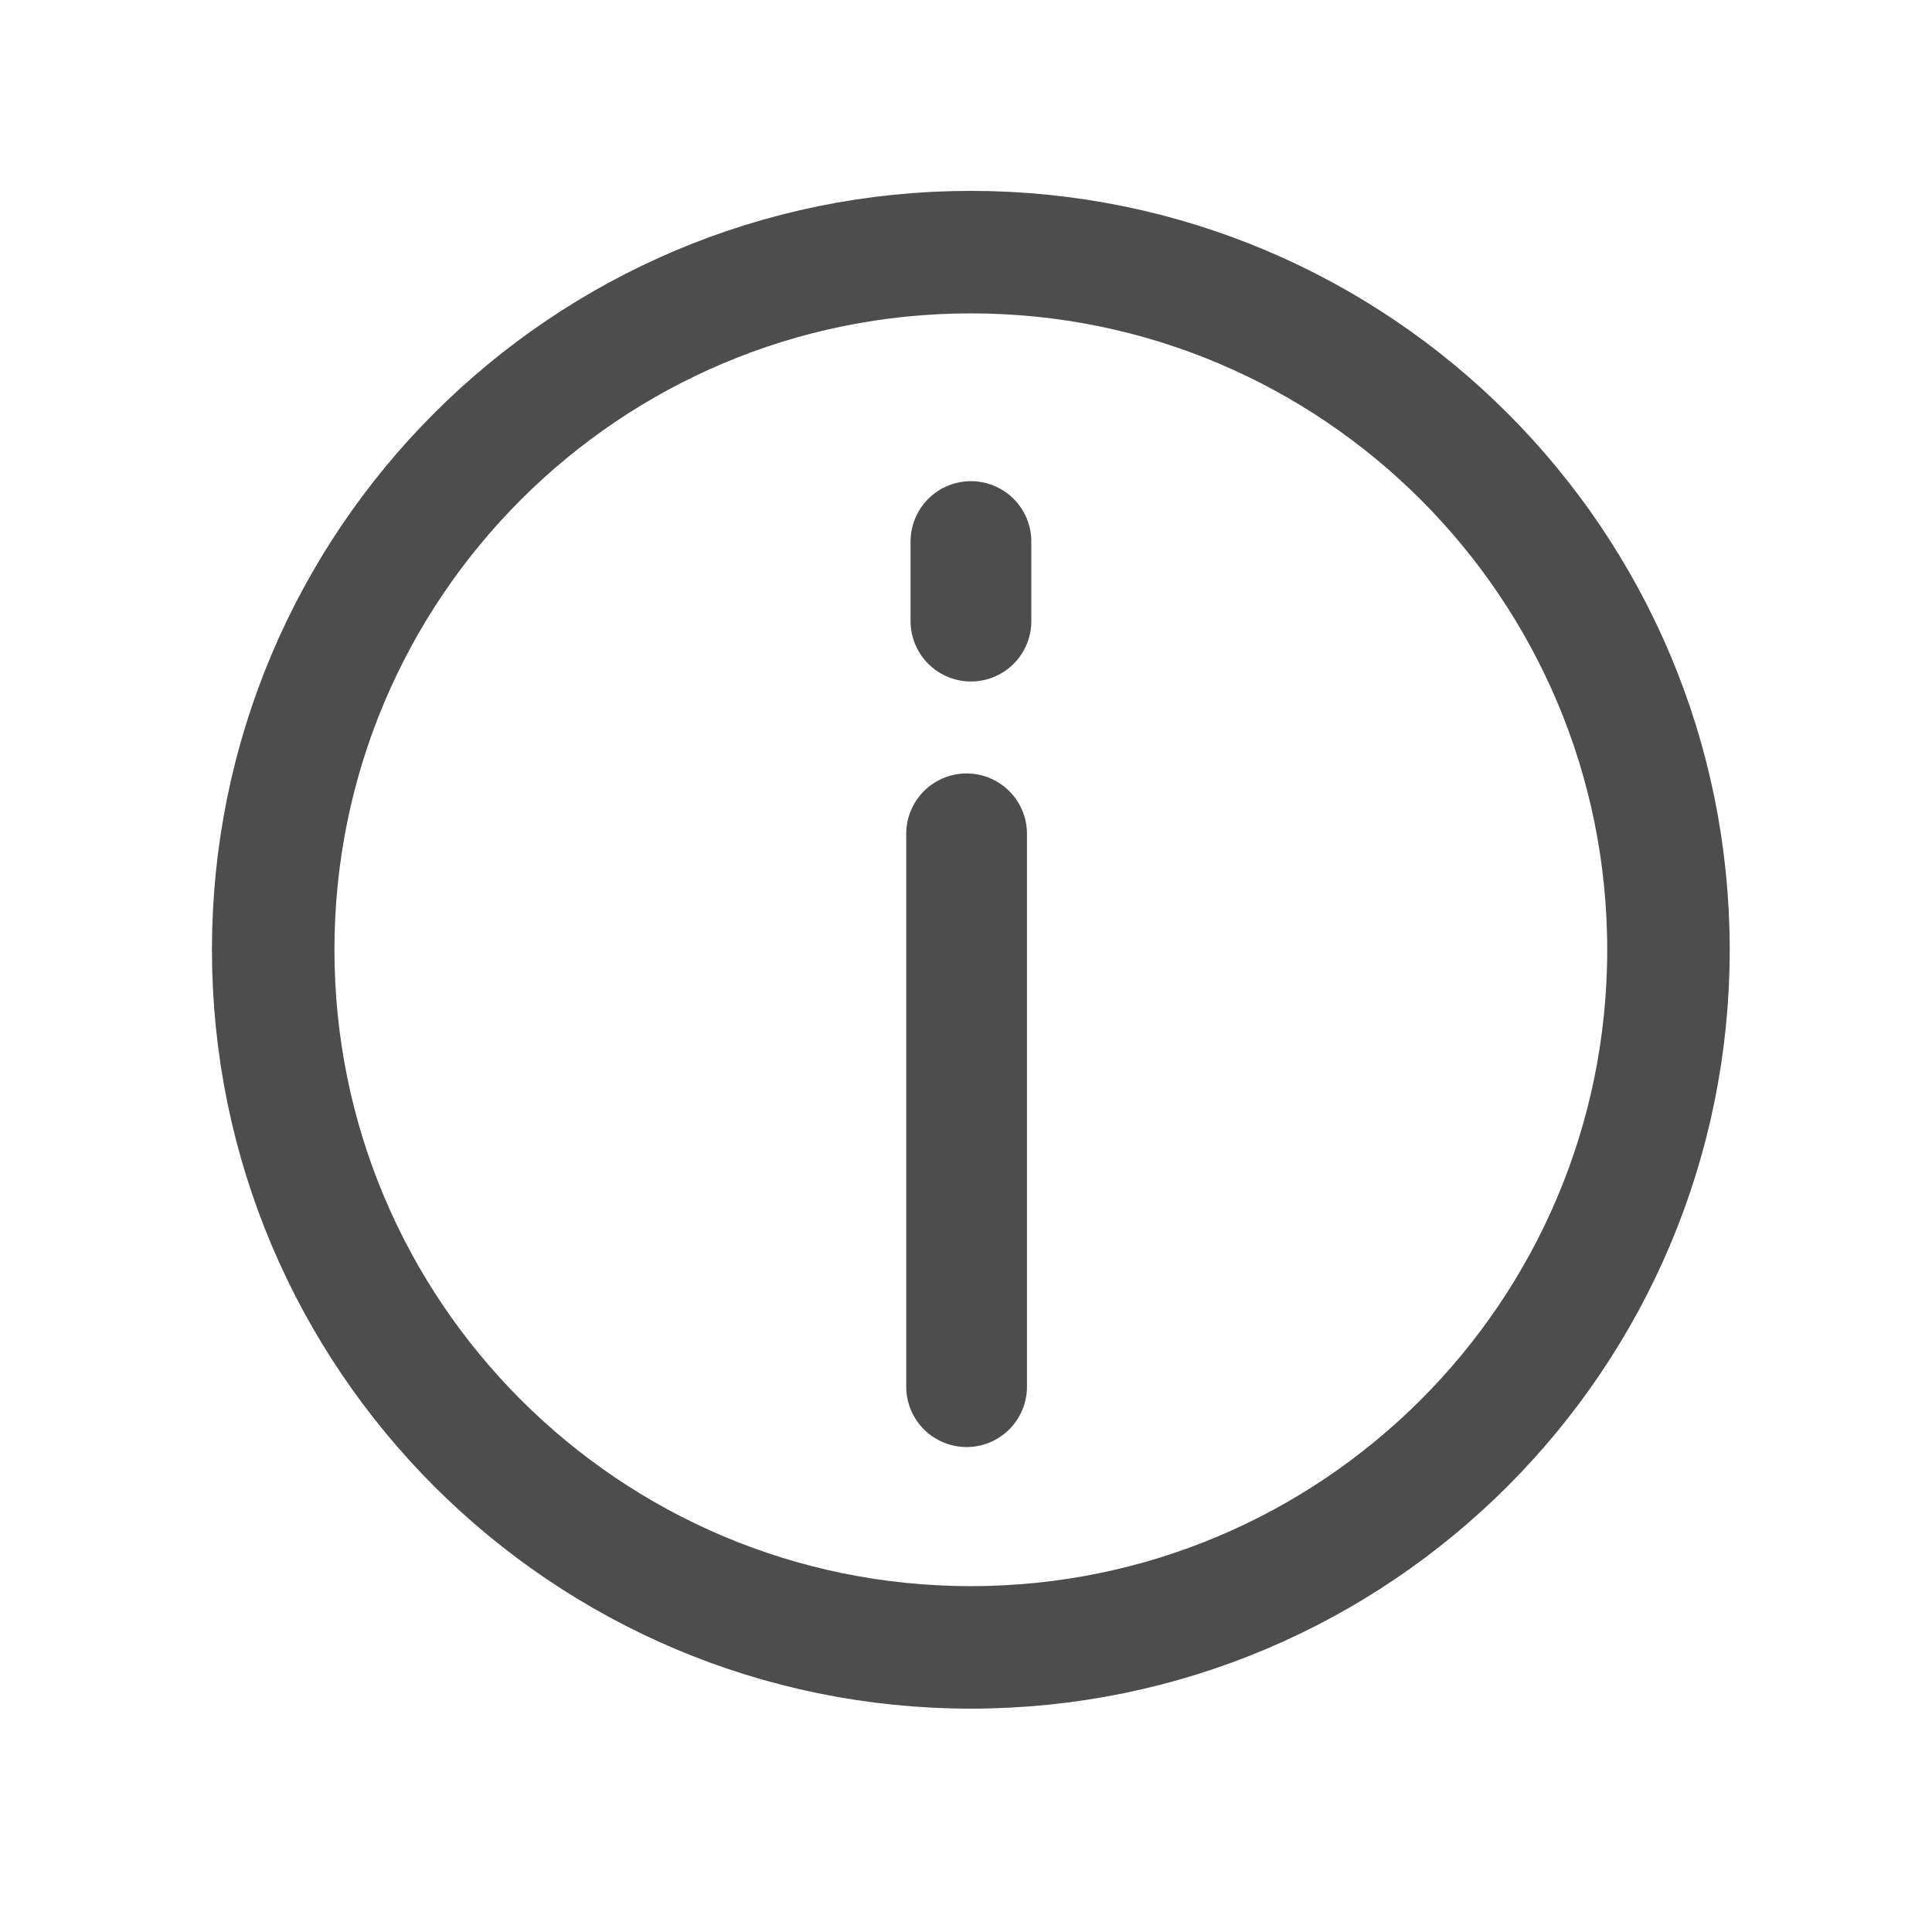
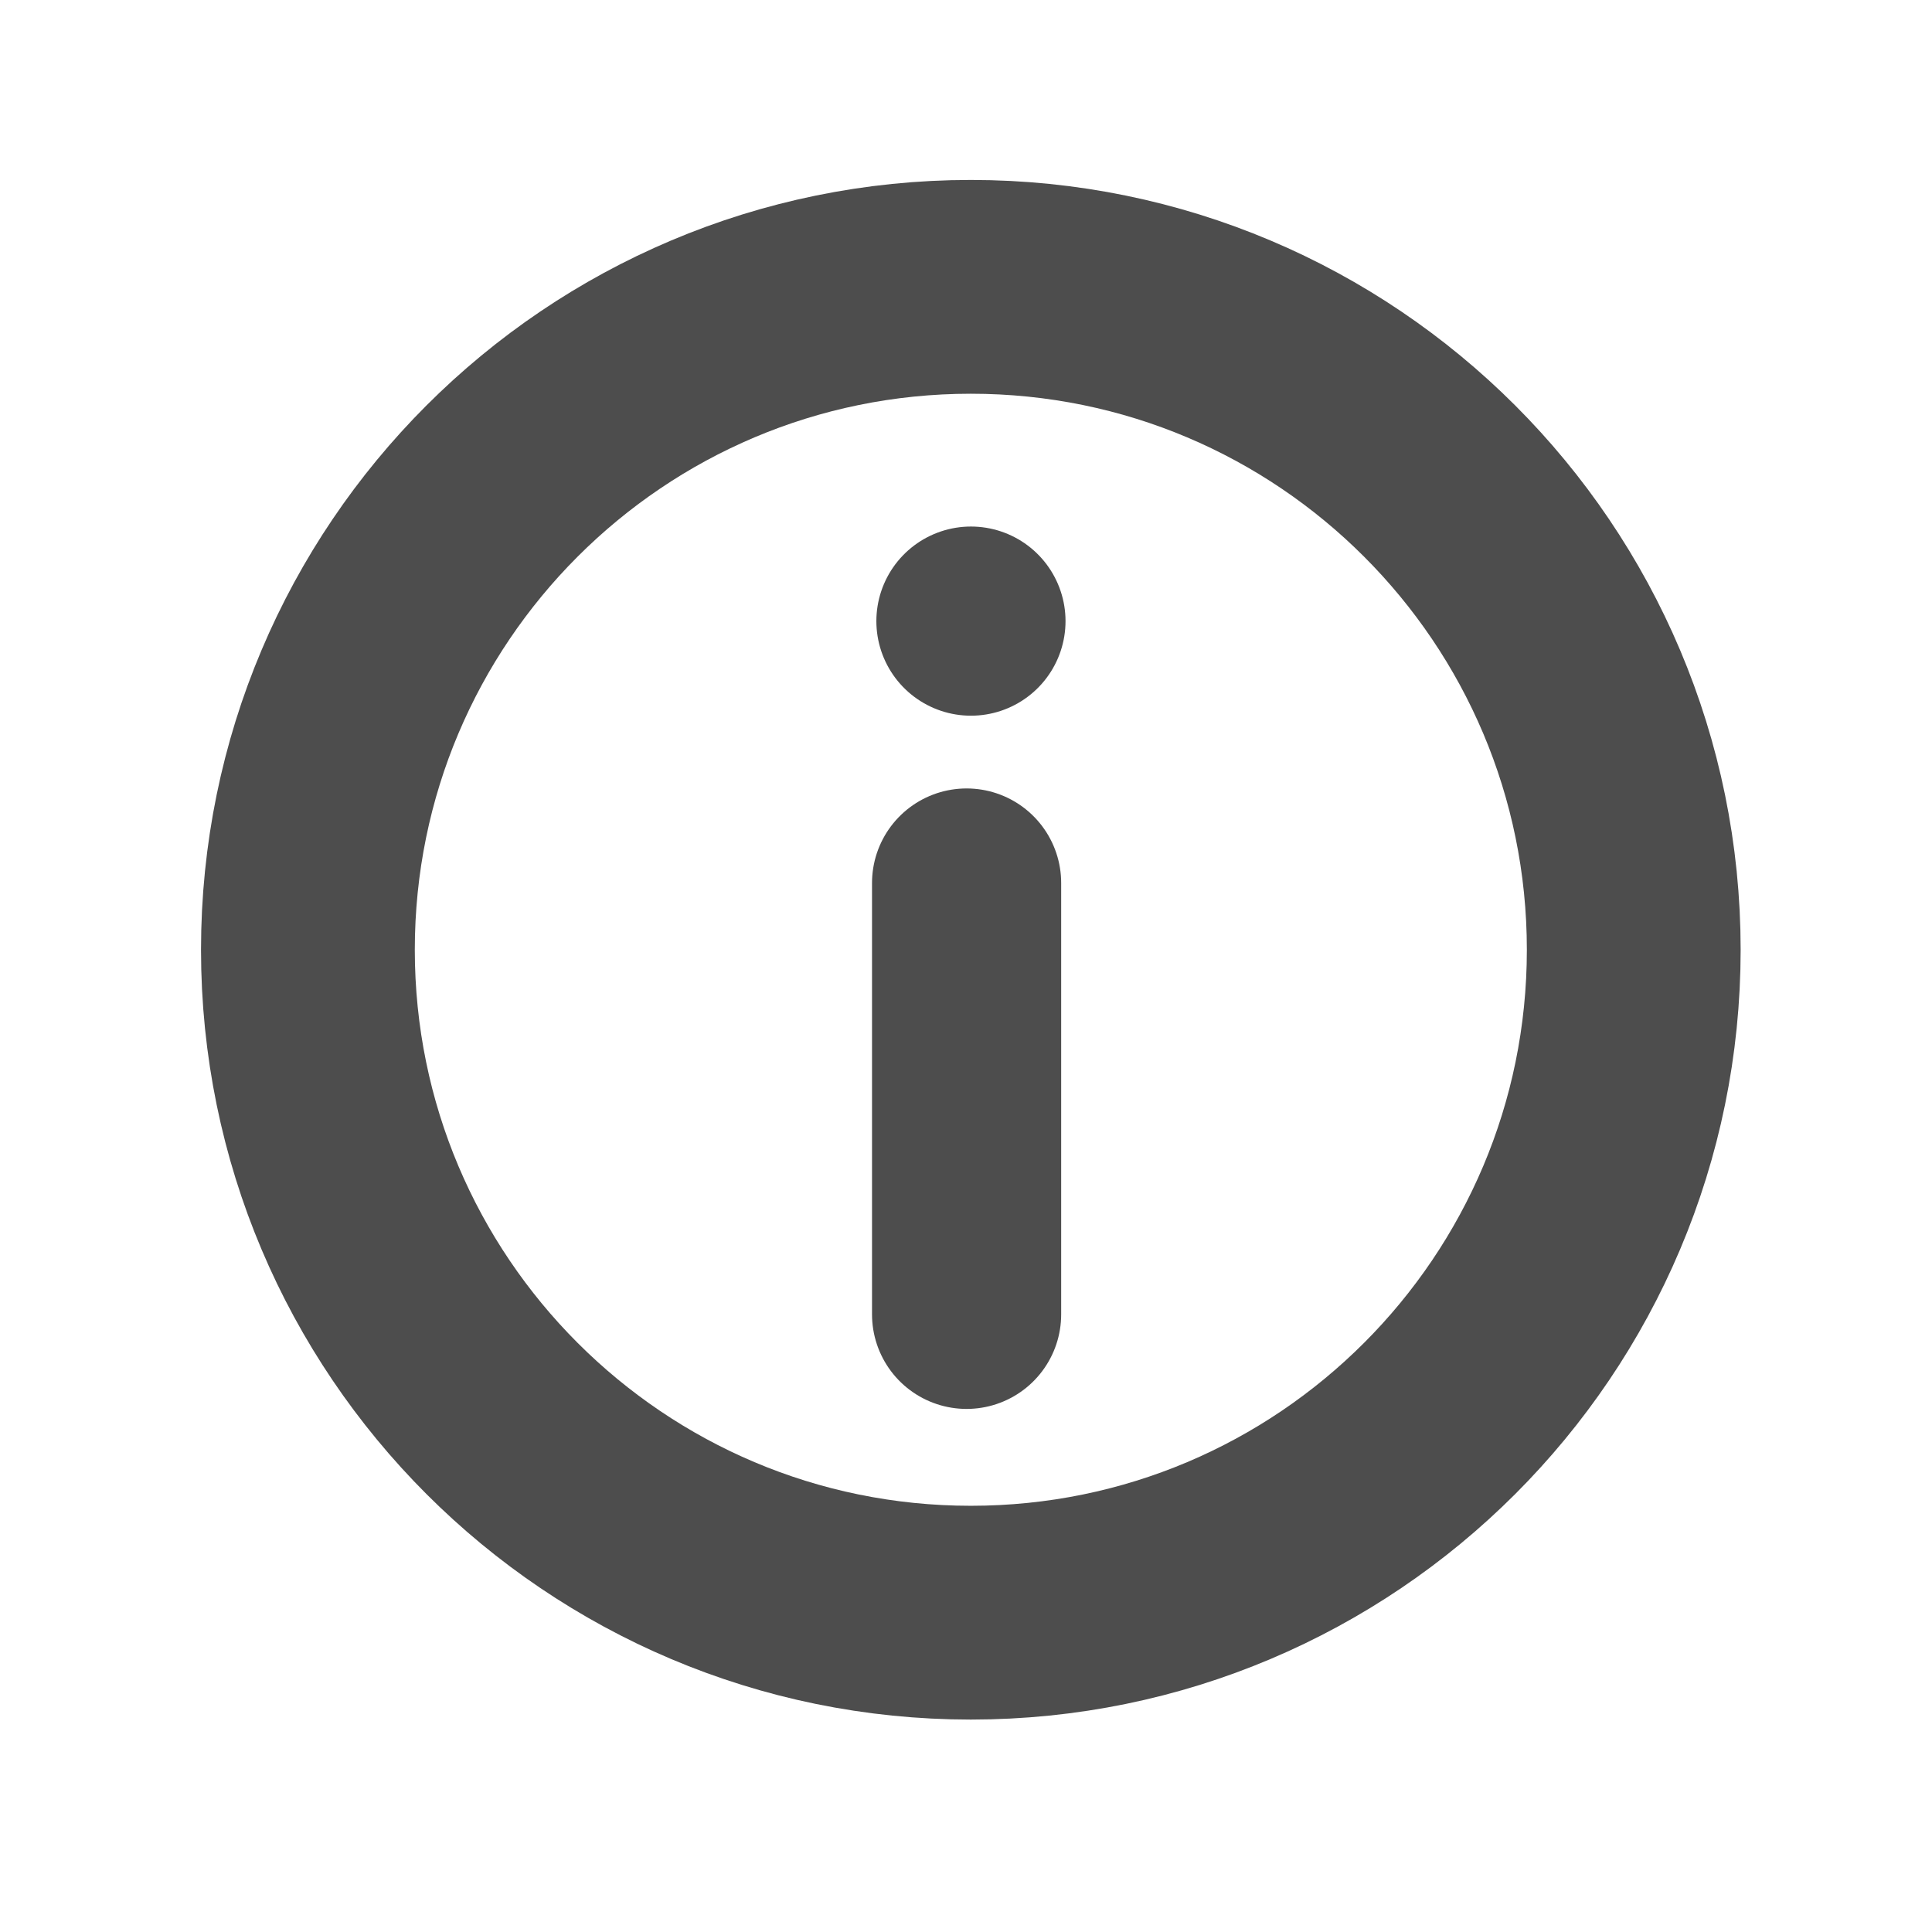
<svg xmlns="http://www.w3.org/2000/svg" version="1.1" id="svg8651" xml:space="preserve" width="32" height="32" viewBox="0 0 32 32">
  <defs id="defs8655">
    <clipPath clipPathUnits="userSpaceOnUse" id="clipPath8667">
      <path d="M 0,24 H 24 V 0 H 0 Z" id="path8665" />
    </clipPath>
    <clipPath clipPathUnits="userSpaceOnUse" id="clipPath8675">
      <path d="M 2,22 H 22 V 2 H 2 Z" id="path8673" />
    </clipPath>
    <clipPath clipPathUnits="userSpaceOnUse" id="clipPath8691">
      <path d="M 3,21 H 21 V 3 H 3 Z" id="path8689" />
    </clipPath>
    <clipPath clipPathUnits="userSpaceOnUse" id="clipPath8707">
      <path d="M 4,22 H 20 V 2 H 4 Z" id="path8705" />
    </clipPath>
    <clipPath clipPathUnits="userSpaceOnUse" id="clipPath8723">
      <path d="M 2,20 H 22 V 4 H 2 Z" id="path8721" />
    </clipPath>
    <clipPath clipPathUnits="userSpaceOnUse" id="clipPath8739">
      <path d="M 0,24 H 24 V 0 H 0 Z" id="path8737" />
    </clipPath>
    <clipPath clipPathUnits="userSpaceOnUse" id="clipPath8749">
      <path d="M 0,48 H 48 V 0 H 0 Z" id="path8747" />
    </clipPath>
    <clipPath clipPathUnits="userSpaceOnUse" id="clipPath8757">
      <path d="M 0,24 H 24 V 0 H 0 Z" id="path8755" />
    </clipPath>
    <clipPath clipPathUnits="userSpaceOnUse" id="clipPath8765">
      <path d="M -2.13623e-4,24 H 24 V 2.74658e-4 H -2.13623e-4 Z" id="path8763" />
    </clipPath>
    <clipPath clipPathUnits="userSpaceOnUse" id="clipPath8769">
      <path d="M -2.13623e-4,48 H 48 V -1.52588e-4 H -2.13623e-4 Z" id="path8767" />
    </clipPath>
    <clipPath clipPathUnits="userSpaceOnUse" id="clipPath8773">
      <path d="M 48,48 H 0 V 0 h 48 z" id="path8771" />
    </clipPath>
    <clipPath clipPathUnits="userSpaceOnUse" id="clipPath8981">
      <path d="M 0,24 H 24 V 0 H 0 Z" id="path8979" />
    </clipPath>
    <clipPath clipPathUnits="userSpaceOnUse" id="clipPath8991">
      <path d="M -2.28882e-4,48 H 48 V 1.2207e-4 H -2.28882e-4 Z" id="path8989" />
    </clipPath>
    <clipPath clipPathUnits="userSpaceOnUse" id="clipPath8999">
      <path d="M -2.28882e-4,48 H 48 V 1.2207e-4 H -2.28882e-4 Z" id="path8997" />
    </clipPath>
    <clipPath clipPathUnits="userSpaceOnUse" id="clipPath9003">
      <path d="M 0,0 H 48 V 48 H 0 Z" id="path9001" />
    </clipPath>
  </defs>
  <g id="layer3">
    <g id="g9621" transform="translate(0.06985387,0.3636571)">
-       <path id="path9615" d="M 16.012,8.606 V 9.924" style="fill:none;stroke:#4d4d4d;stroke-width:2;stroke-linecap:round;stroke-linejoin:miter;stroke-miterlimit:4;stroke-dasharray:none;stroke-opacity:1" />
-       <path id="path9617" d="m 15.94,13.447 v 9.157" style="fill:#4d4d4d;fill-opacity:1;stroke:#4d4d4d;stroke-width:2;stroke-linecap:round;stroke-linejoin:miter;stroke-miterlimit:4;stroke-dasharray:none;stroke-opacity:1" />
+       <path id="path9615" d="m 16.012,9.924 v 0" style="fill:none;stroke:#4d4d4d;stroke-width:3.133;stroke-linecap:round;stroke-linejoin:miter;stroke-miterlimit:4;stroke-dasharray:none;stroke-opacity:1" />
+       <path id="path9617" d="m 15.94,14.262 v 7.144" style="fill:#4d4d4d;fill-opacity:1;stroke:#4d4d4d;stroke-width:3.133;stroke-linecap:round;stroke-linejoin:miter;stroke-miterlimit:4;stroke-dasharray:none;stroke-opacity:1" />
    </g>
-     <circle style="opacity:1;fill:none;fill-opacity:1;stroke:#4d4d4d;stroke-width:2.029;stroke-linecap:round;stroke-linejoin:round;stroke-miterlimit:4;stroke-dasharray:none;stroke-dashoffset:0;stroke-opacity:1" id="path9613" cx="16.08" cy="15.731" r="11.555" />
+     <circle style="opacity:1;fill:none;fill-opacity:1;stroke:#ccff00;stroke-width:2.029;stroke-linecap:round;stroke-linejoin:round;stroke-miterlimit:4;stroke-dasharray:none;stroke-dashoffset:0;stroke-opacity:1" id="path9613" cx="16.08" cy="15.731" r="11.555" />
+     <circle id="circle854" style="opacity:1;fill:none;fill-opacity:1;stroke:#4d4d4d;stroke-width:3.541;stroke-linecap:round;stroke-linejoin:round;stroke-miterlimit:4;stroke-dasharray:none;stroke-dashoffset:0;stroke-opacity:1" r="10.98" cy="15.731" cx="16.08" />
  </g>
</svg>
